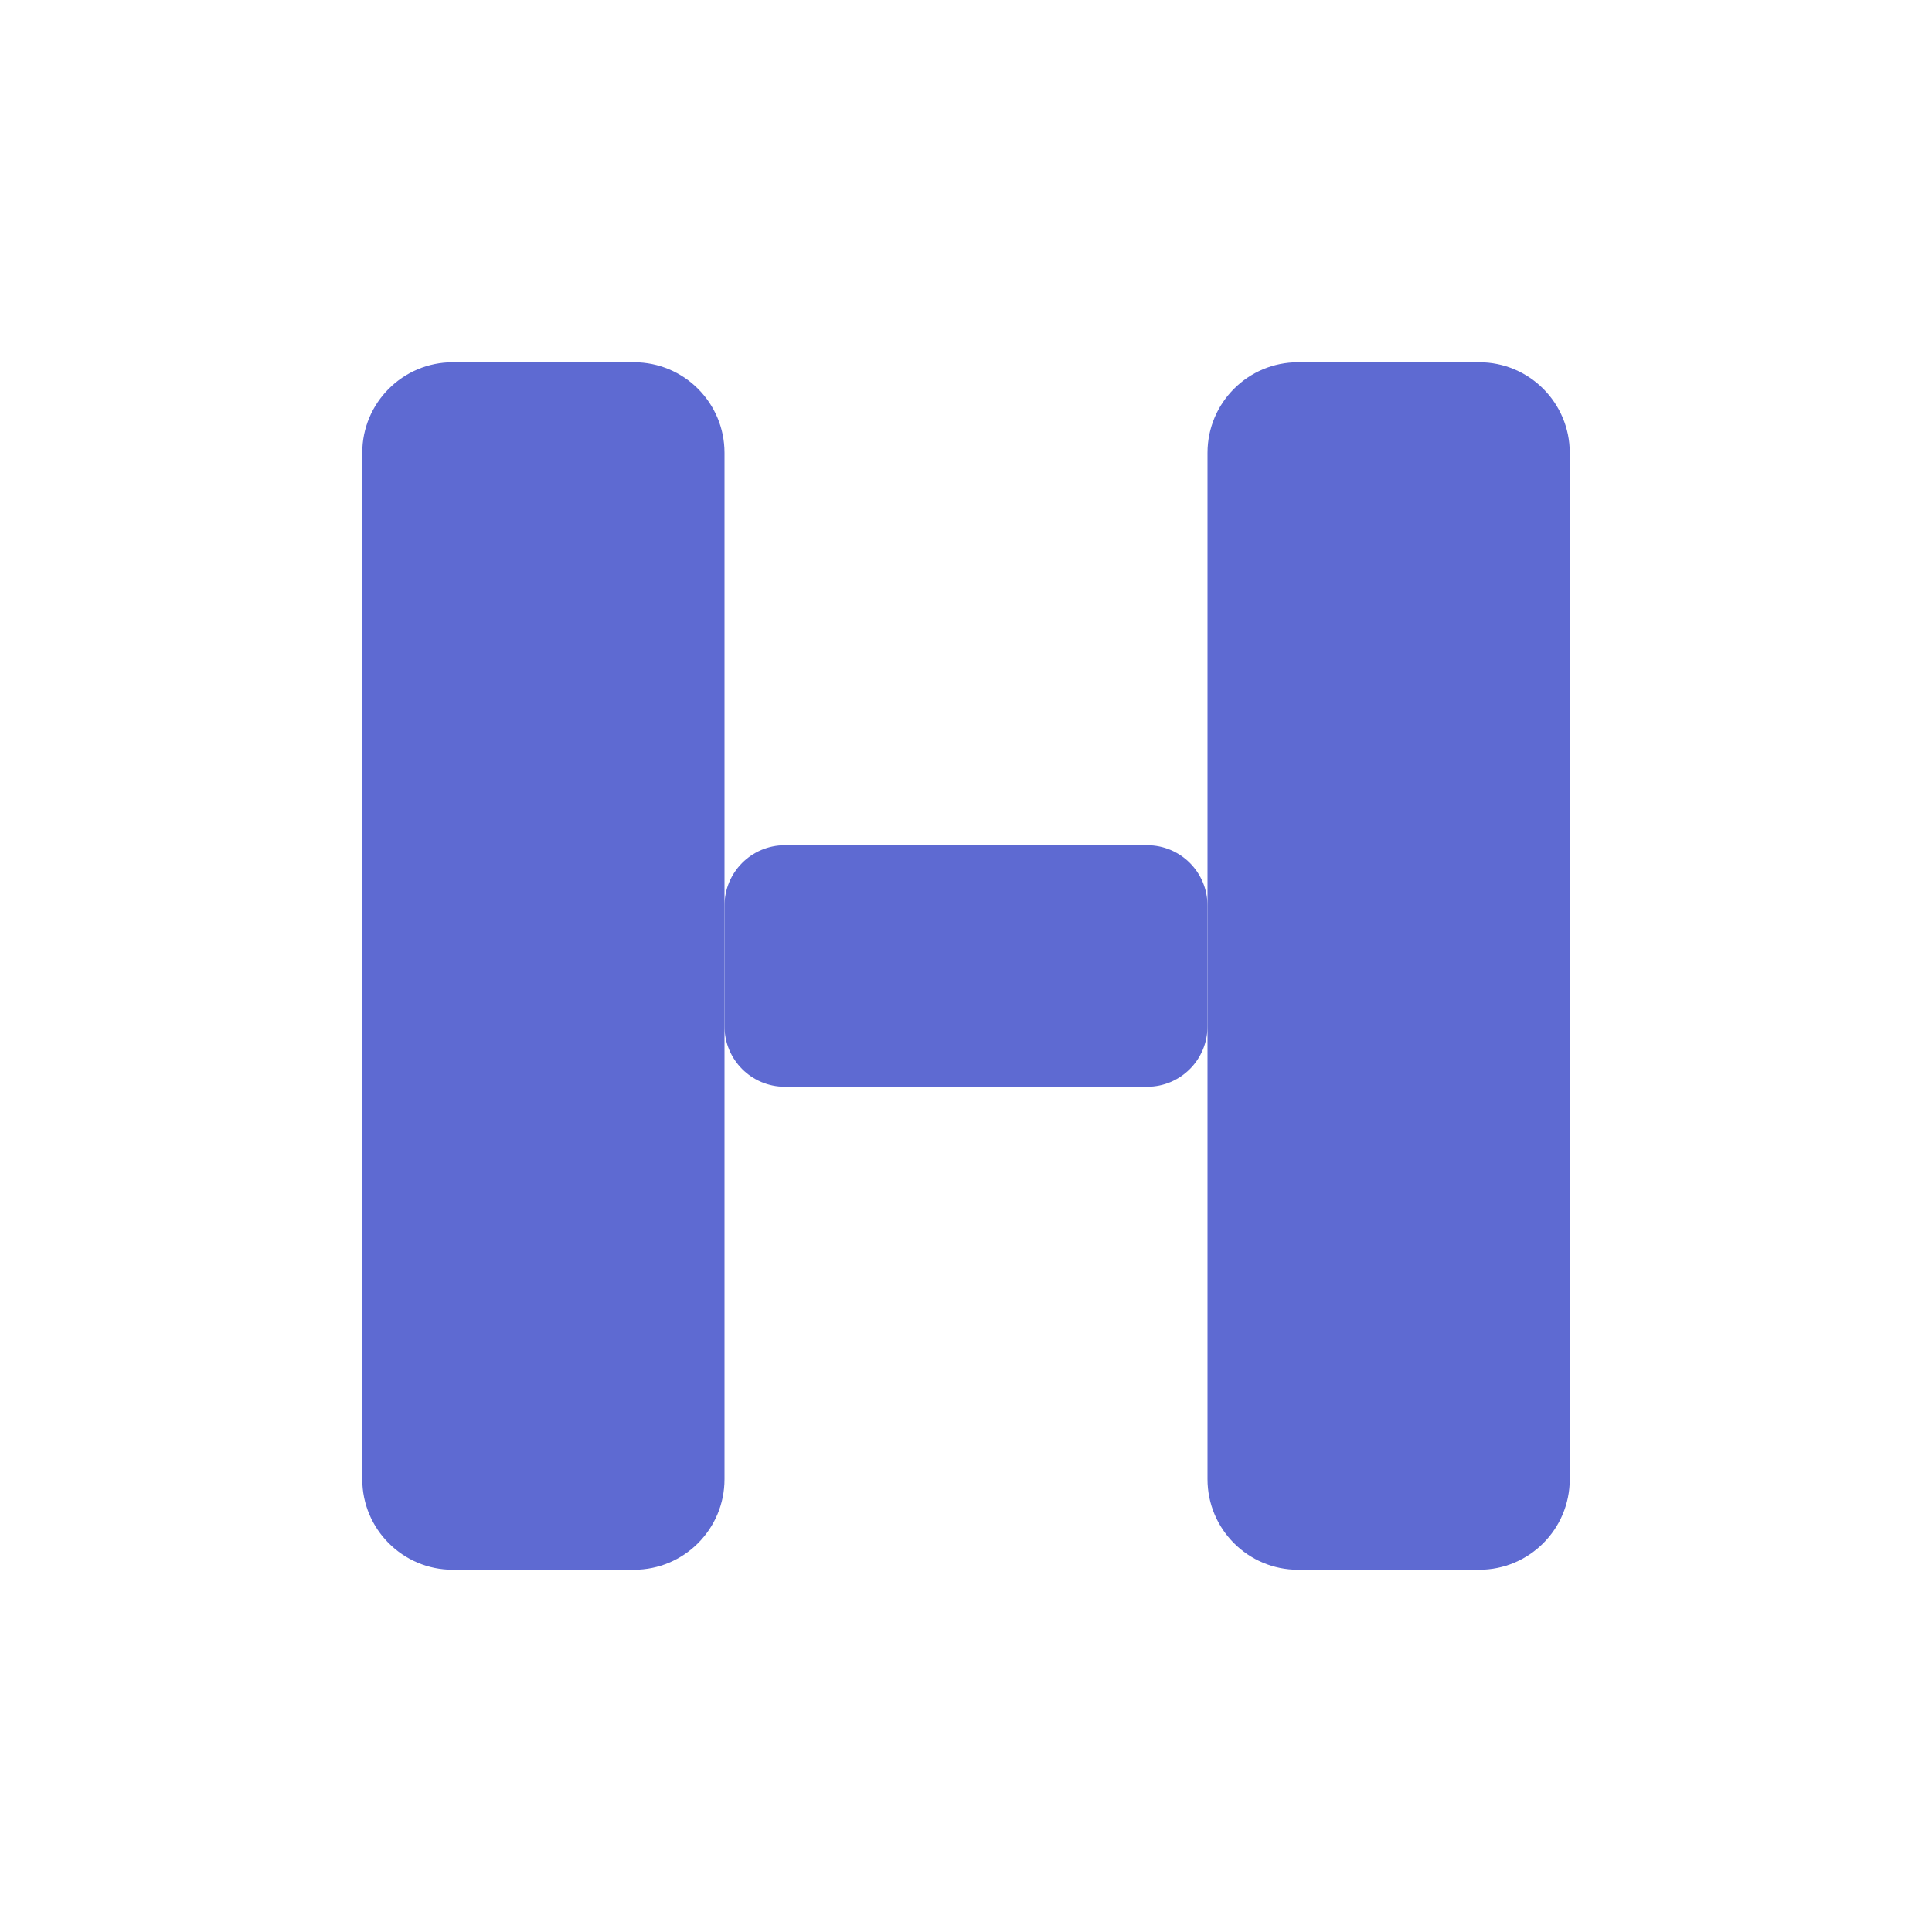
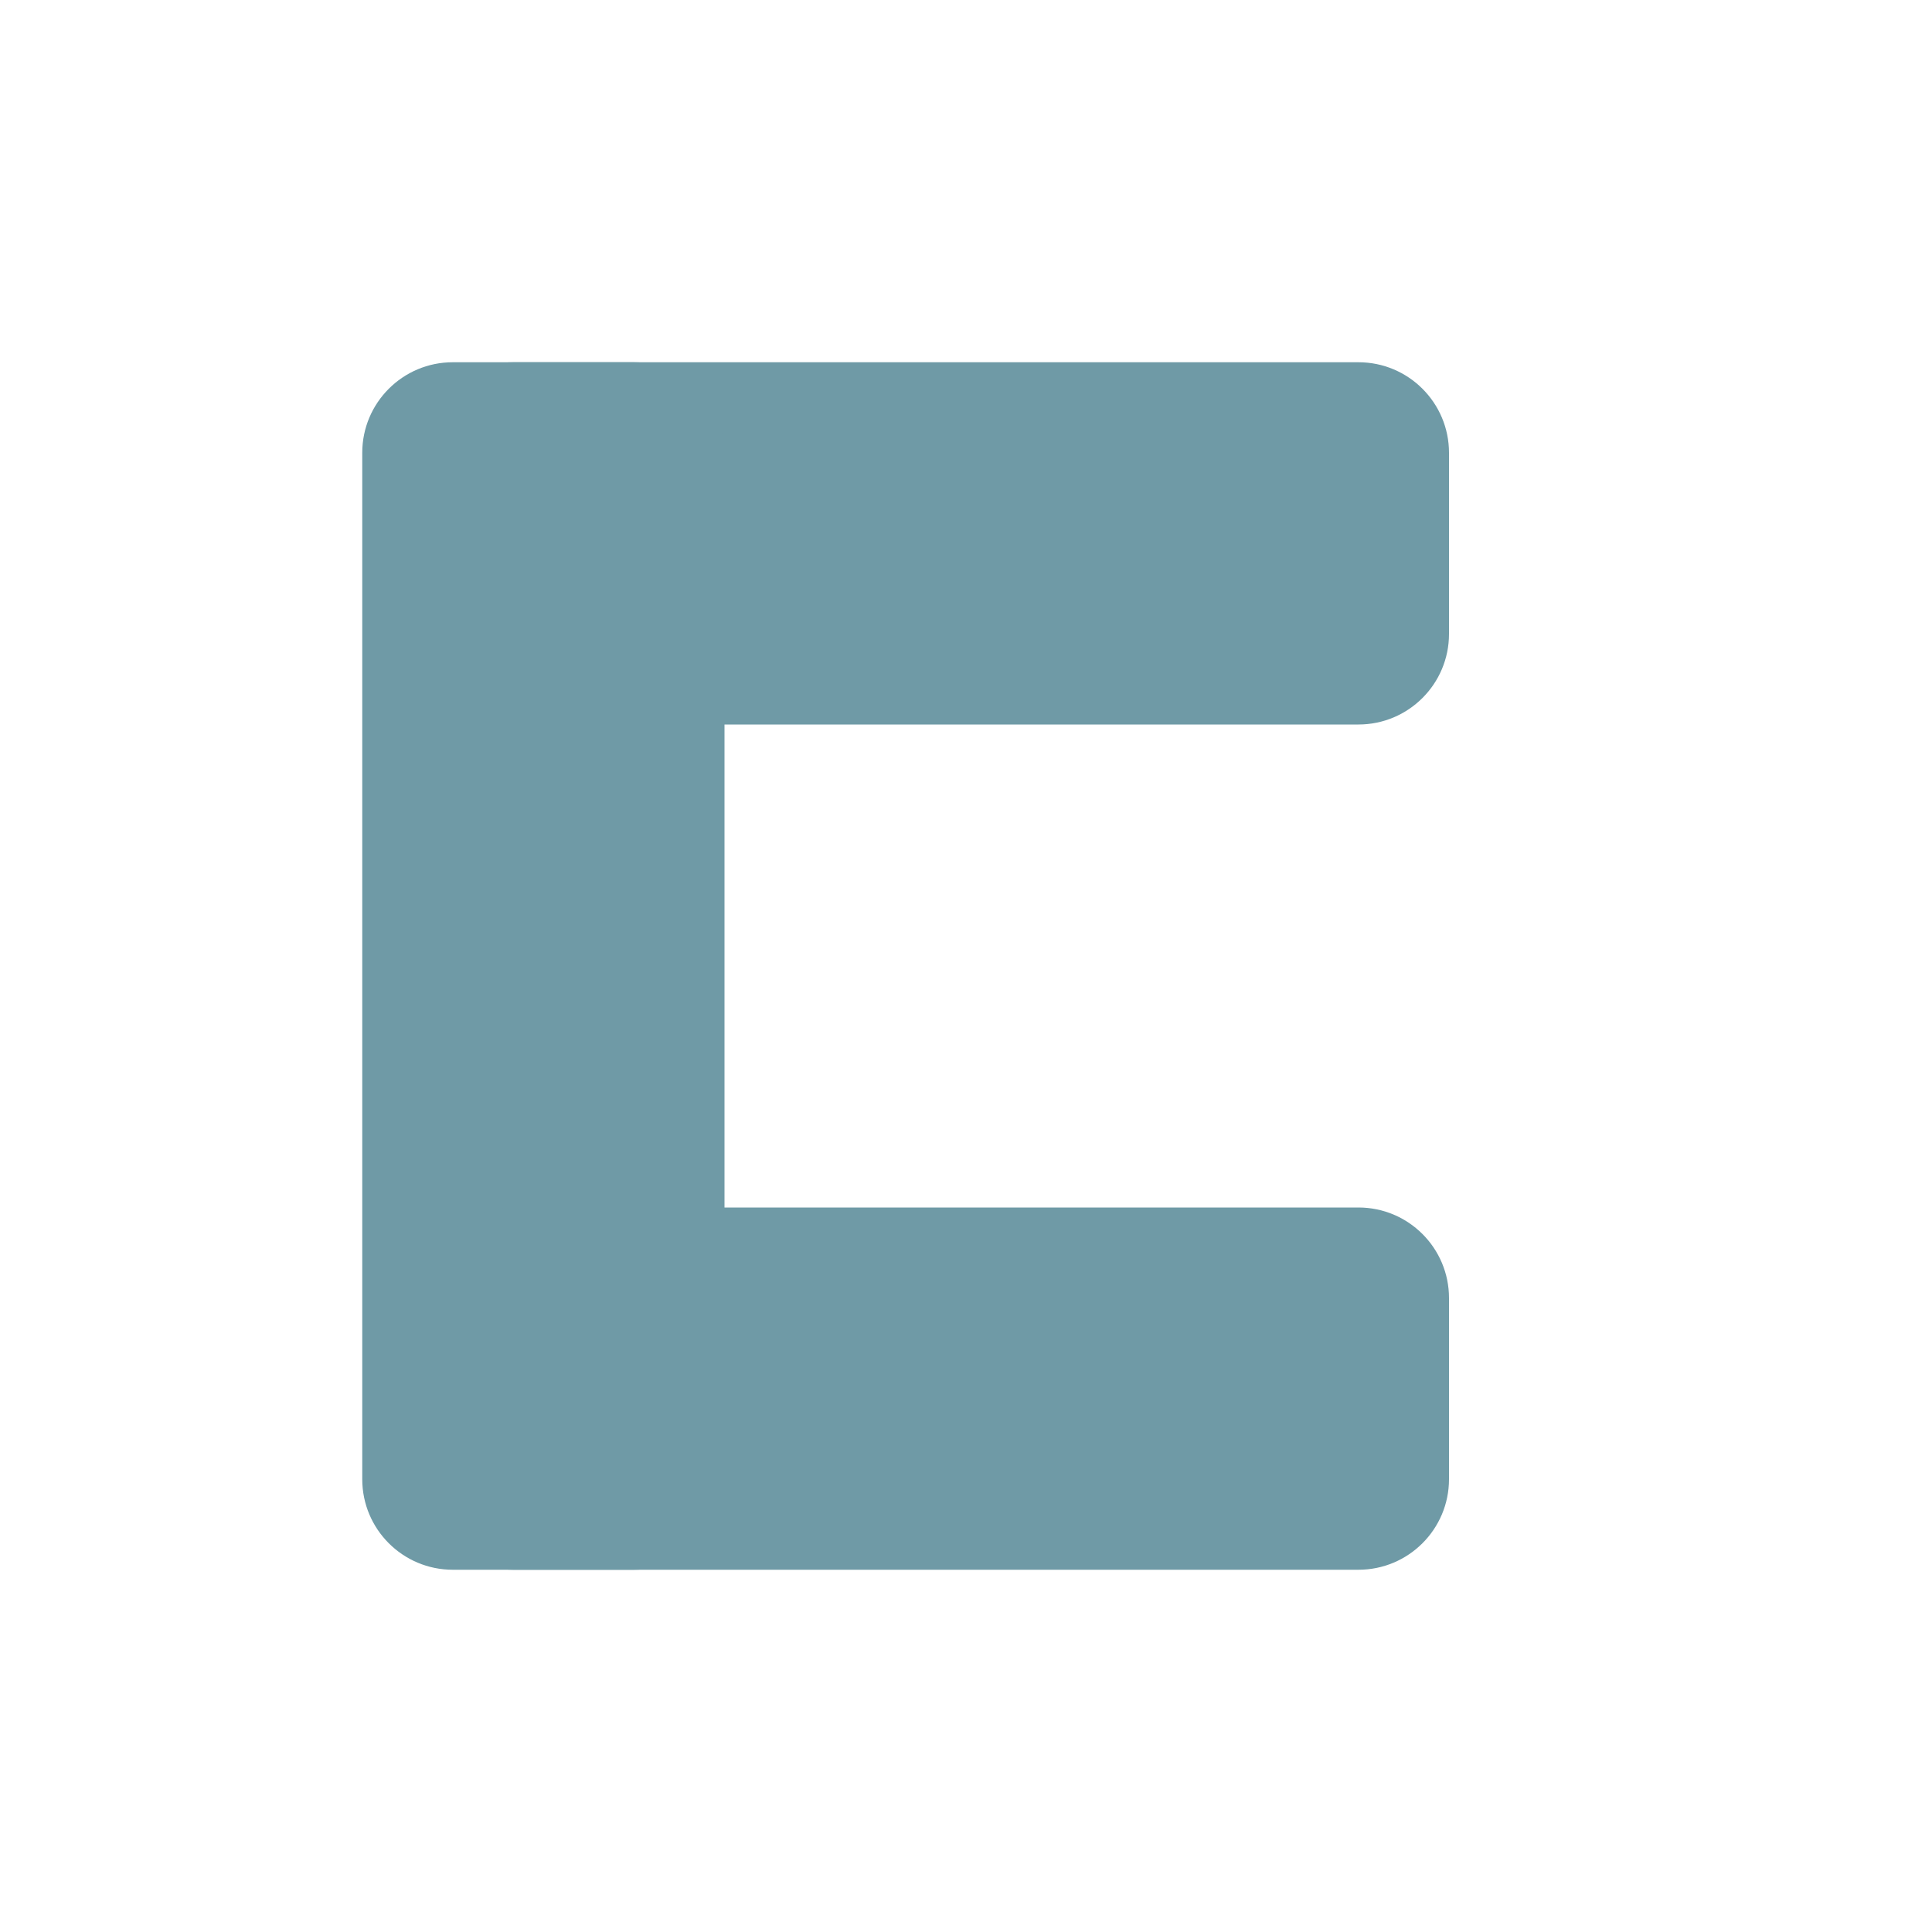
<svg xmlns="http://www.w3.org/2000/svg" viewBox="0 0 32 32" fill="none">
-   <rect x="6" y="6" width="6" height="20" rx="1.5" fill="#5e6ad2" />
-   <rect x="20" y="6" width="6" height="20" rx="1.5" fill="#5e6ad2" />
-   <rect x="12" y="14" width="8" height="4" rx="1" fill="#5e6ad2" />
+   <rect x="7" y="6" width="17" height="6" rx="1.5" fill="#6f9aa6" />
+   <rect x="6" y="6" width="6" height="20" rx="1.5" fill="#6f9aa6" />
+   <rect x="7" y="20" width="17" height="6" rx="1.5" fill="#6f9aa6" />
</svg>
